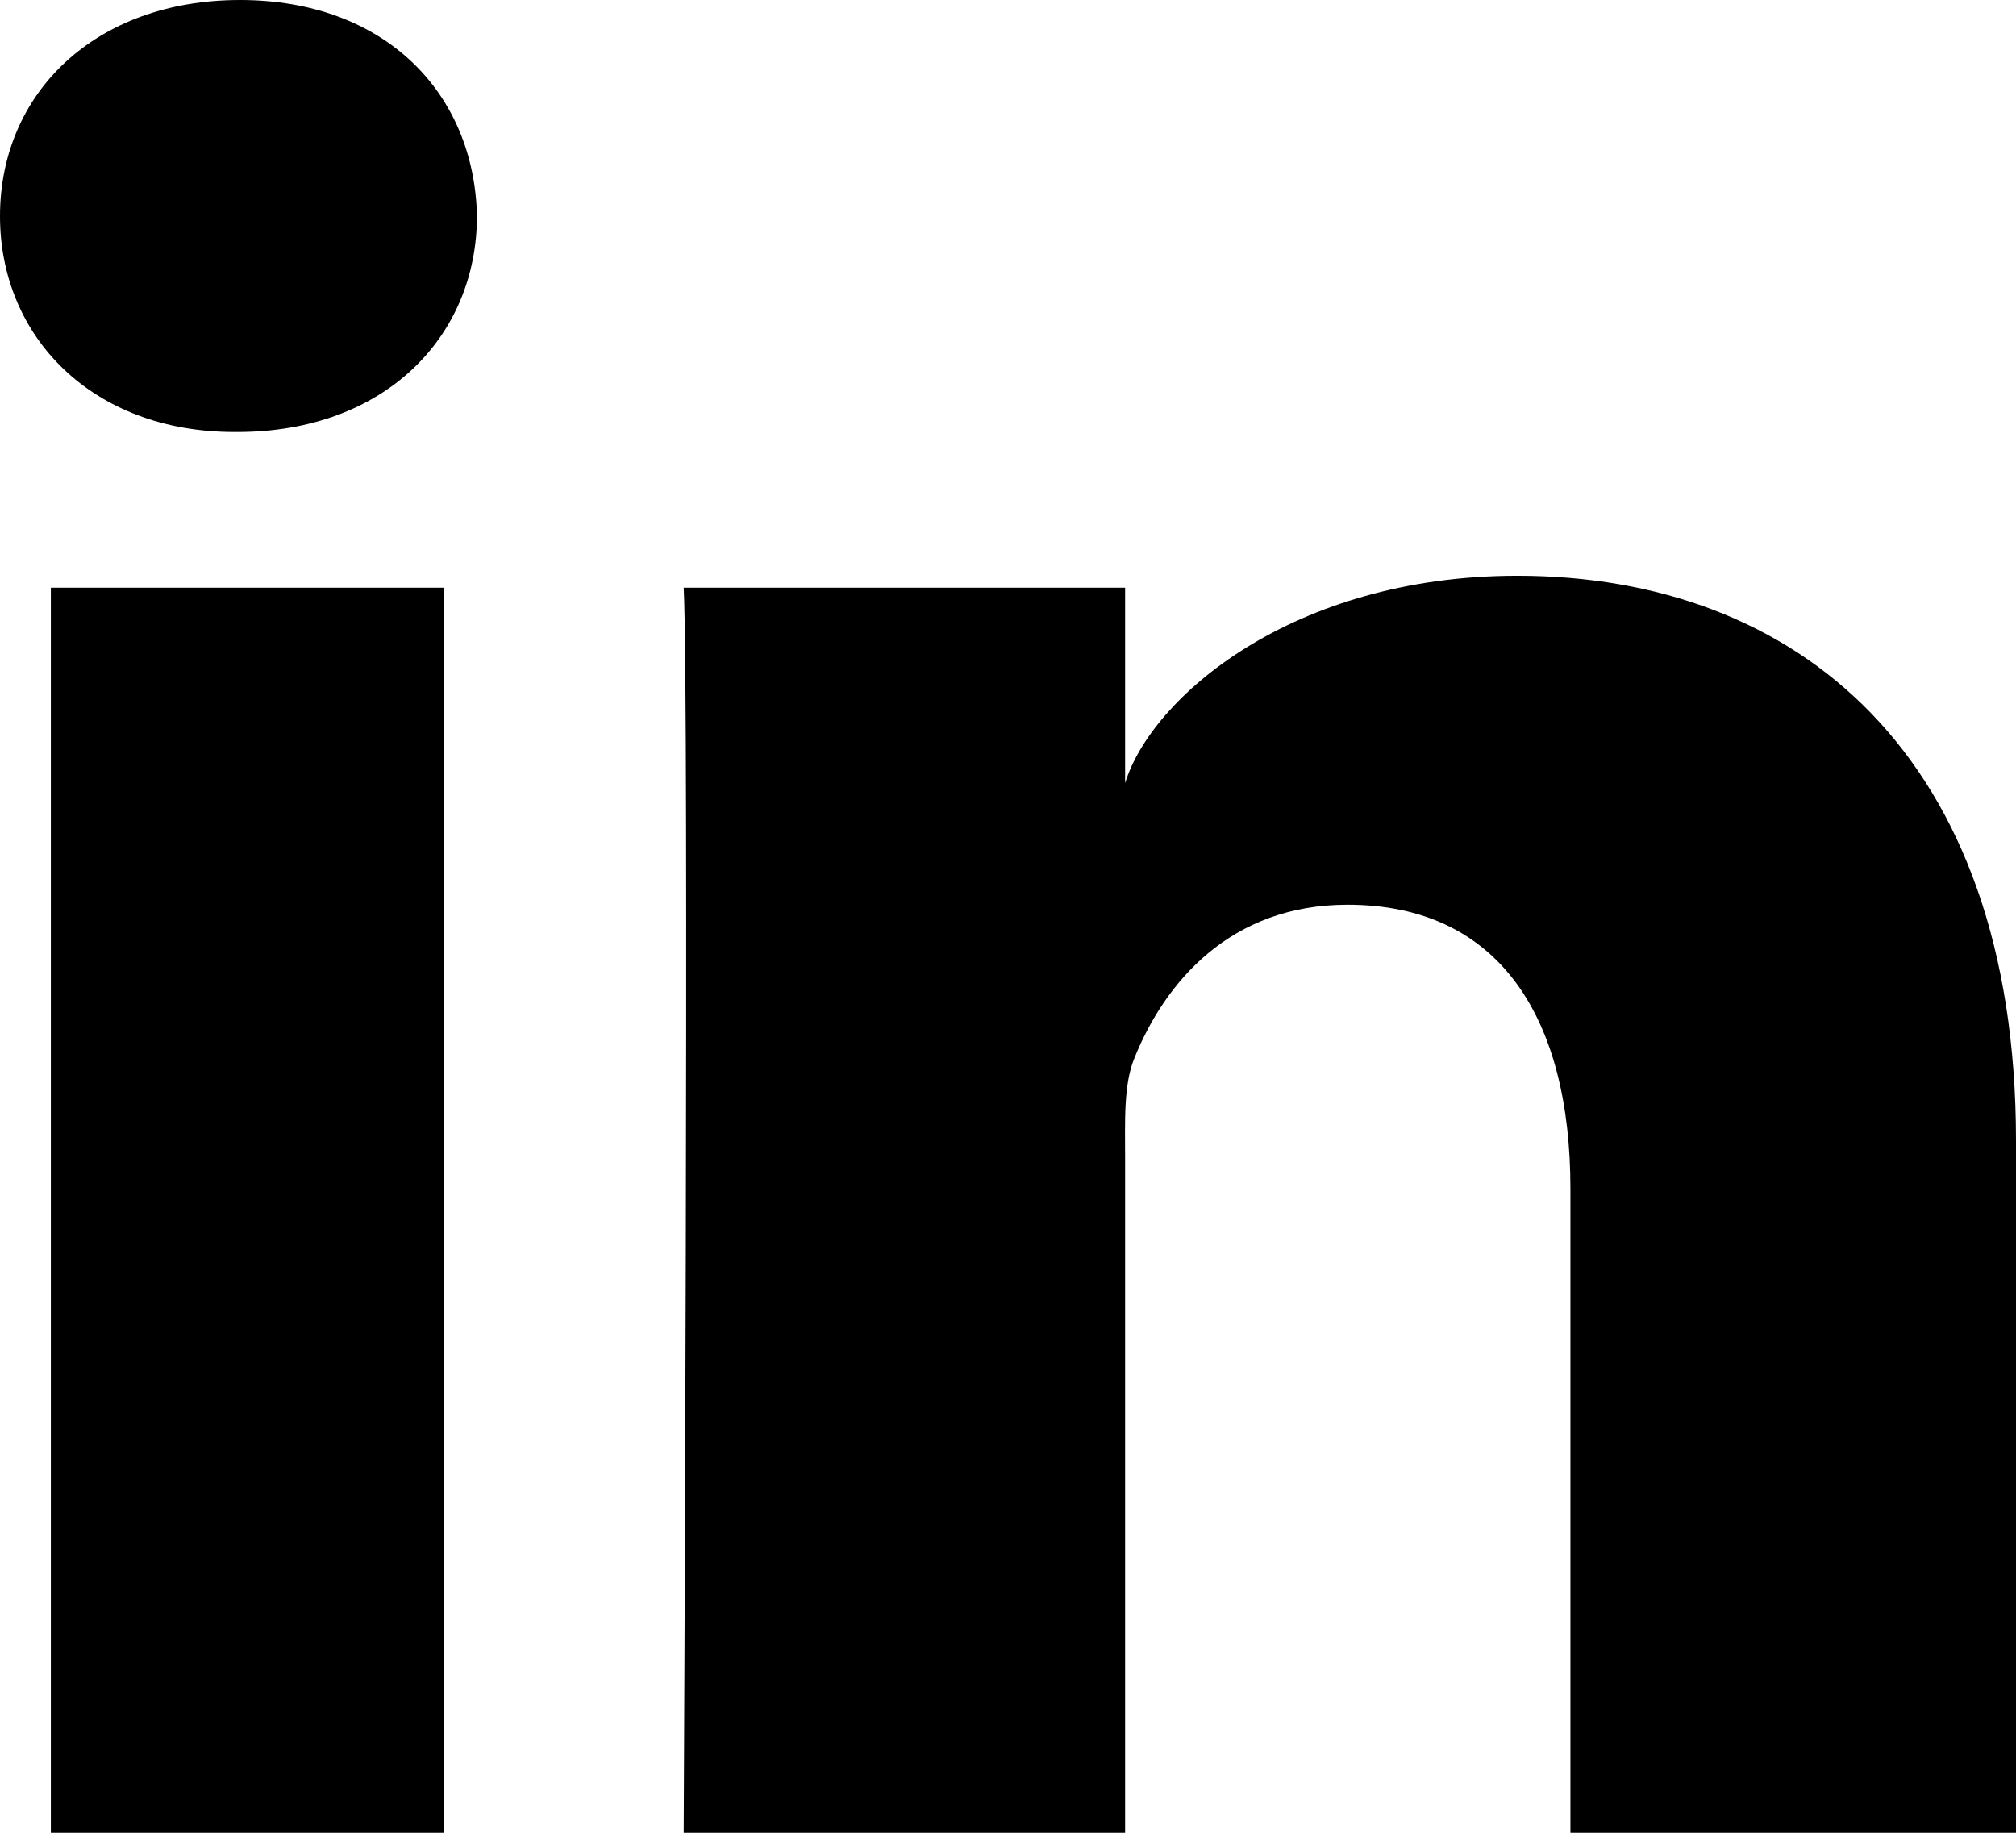
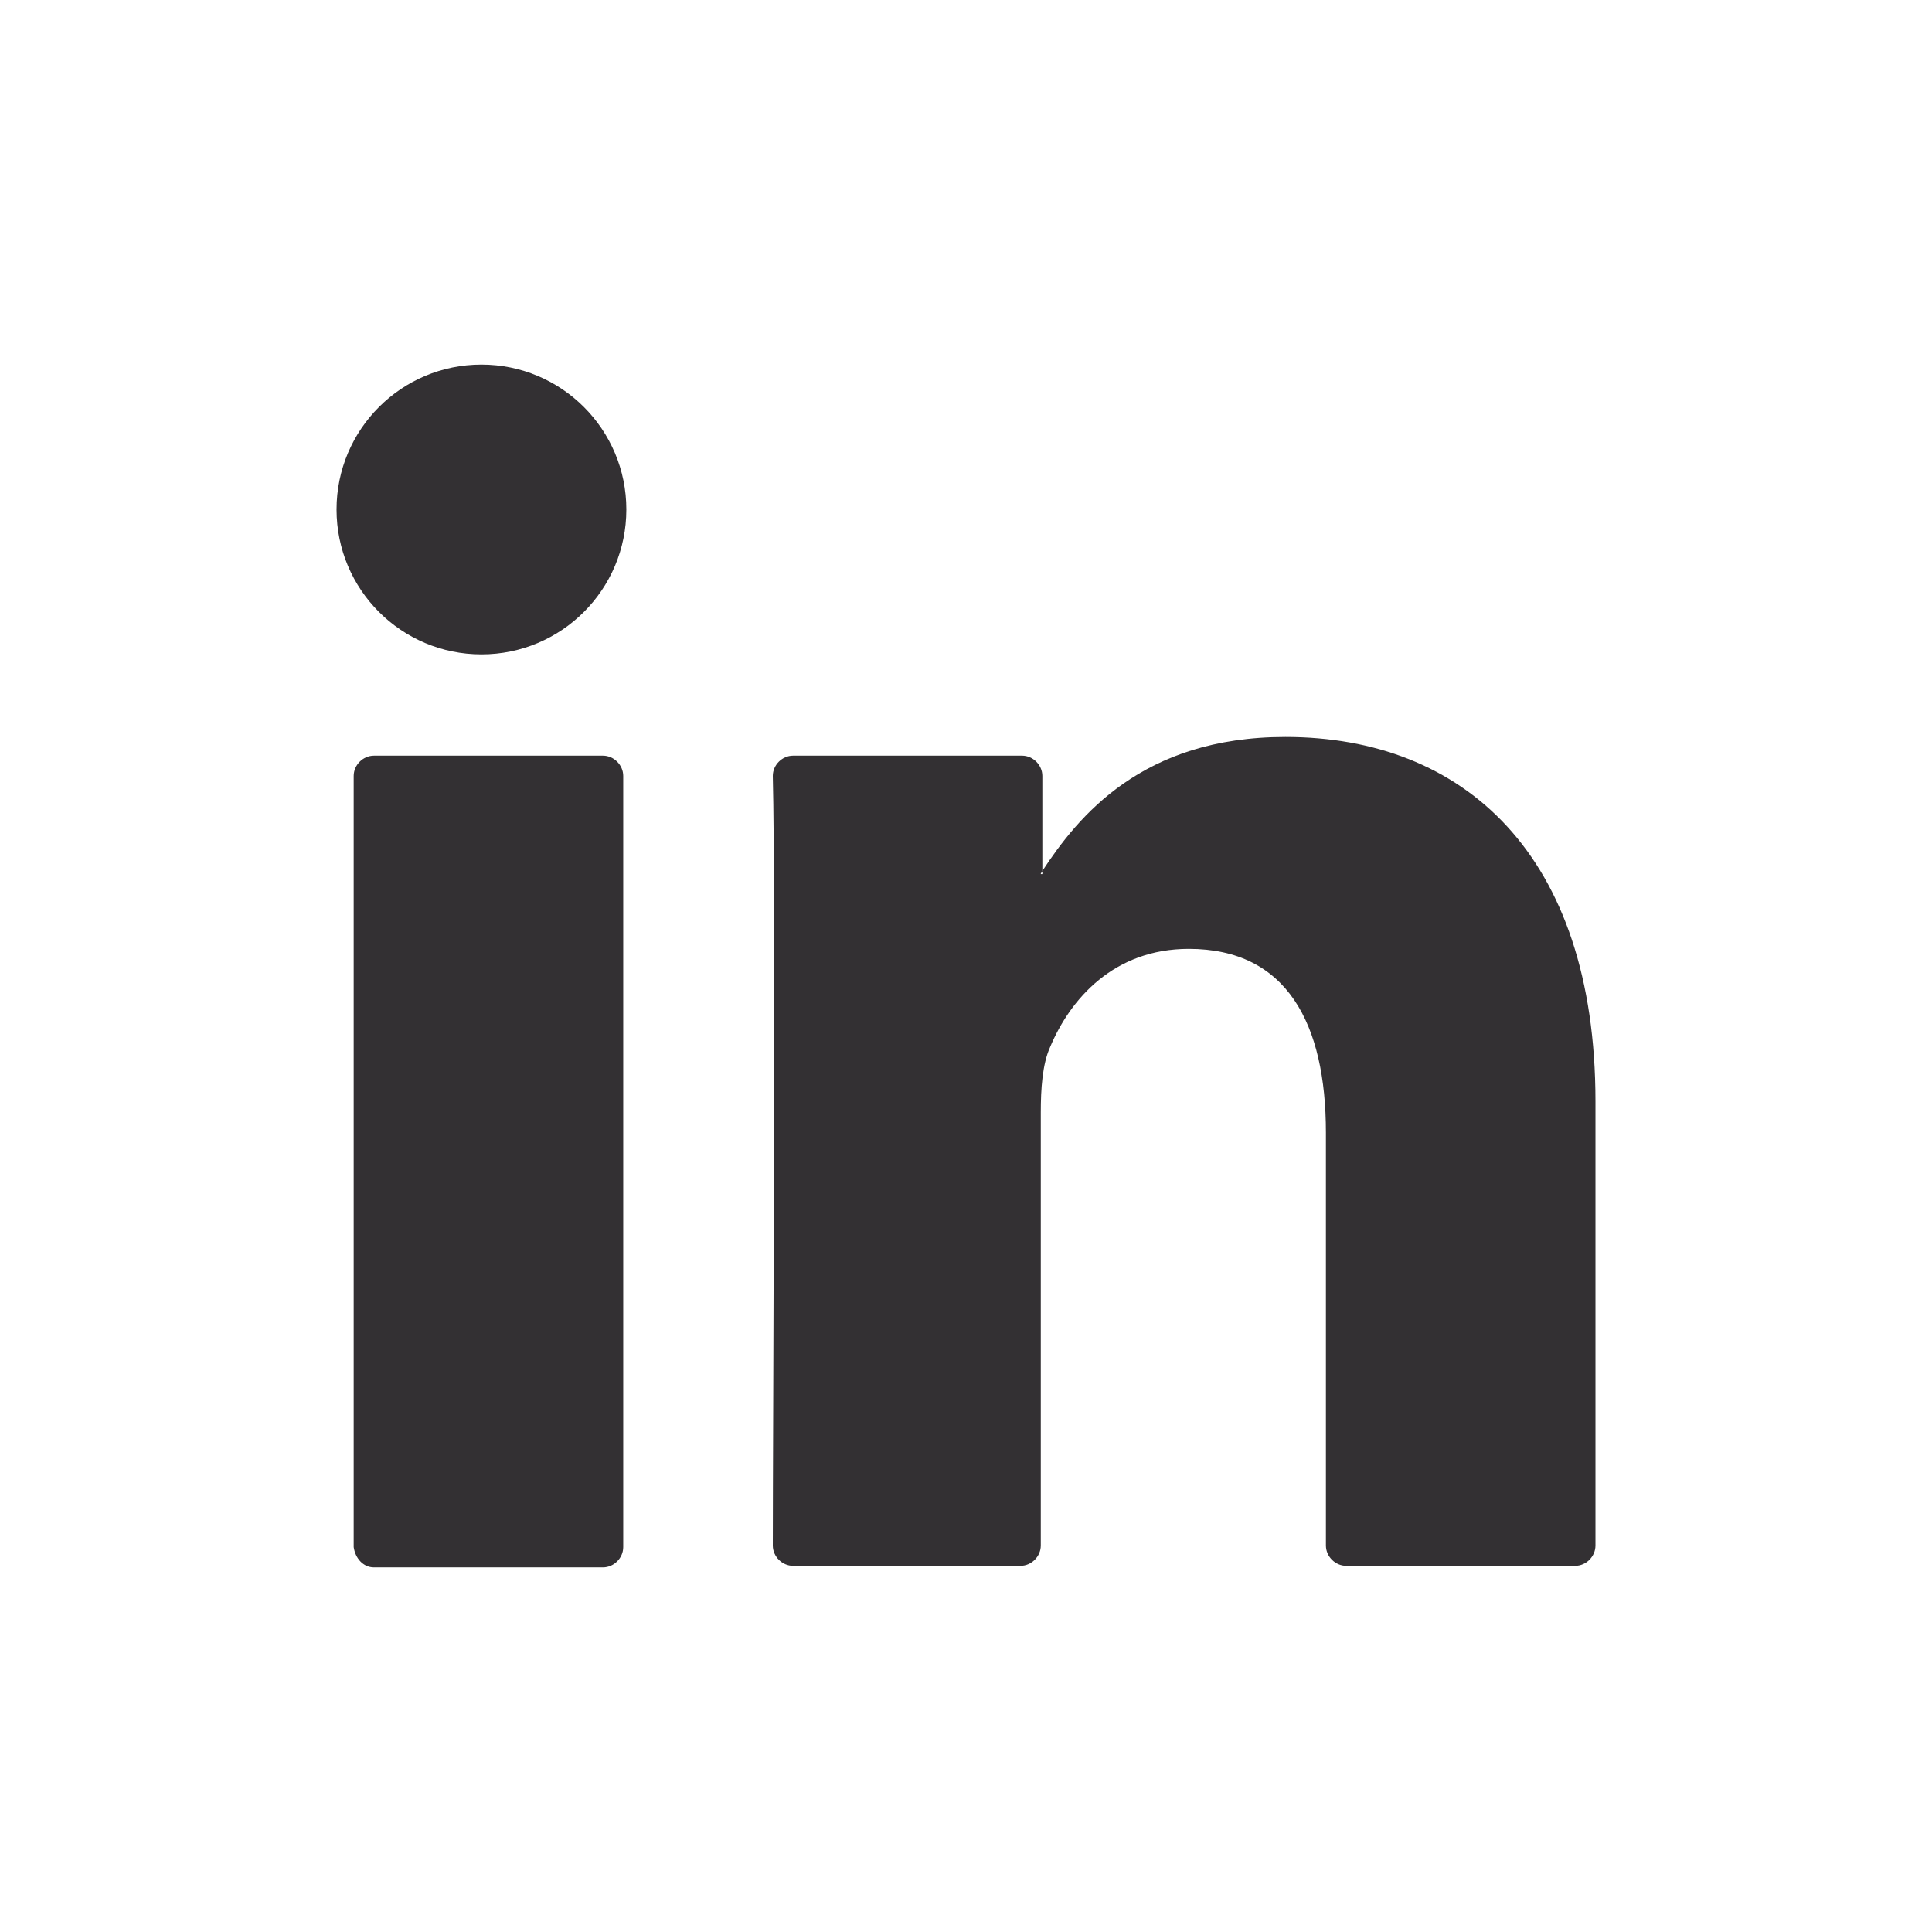
- <svg xmlns="http://www.w3.org/2000/svg" width="44" height="40" viewBox="0 0 44 40">
-   <path fill="#000" fill-rule="evenodd" d="M746 305h-9.725v-14.062c0-3.68-1.52-6.193-4.866-6.193-2.558 0-3.981 1.696-4.643 3.33-.249.586-.21 1.403-.21 2.22V305h-9.634s.124-24.909 0-27.173h9.634v4.265c.57-1.865 3.648-4.526 8.56-4.526 6.095 0 10.884 3.908 10.884 12.325V305zm-38.82-30.572h-.063c-3.104 0-5.117-2.077-5.117-4.71 0-2.684 2.072-4.718 5.239-4.718 3.164 0 5.11 2.029 5.171 4.71 0 2.633-2.007 4.718-5.23 4.718zm-4.07 3.399h8.576V305h-8.576v-27.173z" transform="translate(-702 -265)" />
+ <svg xmlns="http://www.w3.org/2000/svg" enable-background="new 0 0 124 124" viewBox="0 0 124 124">
+   <path fill="#333033" d="M102.4,70.7v28.5c0,0.7-0.6,1.3-1.3,1.3H86.4c-0.7,0-1.3-0.6-1.3-1.3V72.7      c0-7-2.5-11.8-8.8-11.8c-4.8,0-7.6,3.2-8.9,6.3c-0.5,1.1-0.6,2.7-0.6,4.2v27.8c0,0.7-0.6,1.3-1.3,1.3H50.9      c-0.7,0-1.3-0.6-1.3-1.3c0-7.1,0.2-41.4,0-49.4c0-0.7,0.6-1.3,1.3-1.3h14.7c0.7,0,1.3,0.6,1.3,1.3v6.1c0,0.1-0.1,0.1-0.1,0.2      h0.1v-0.2c2.3-3.5,6.4-8.6,15.6-8.6C93.9,47.3,102.4,54.8,102.4,70.7L102.4,70.7z M24,100.6h14.7c0.7,0,1.3-0.6,1.3-1.3V49.8      c0-0.7-0.6-1.3-1.3-1.3H24c-0.7,0-1.3,0.6-1.3,1.3v49.5C22.8,100,23.3,100.6,24,100.6z" />
+   <circle cx="30.9" cy="32.7" r="9.3" fill="#333033" />
</svg>
